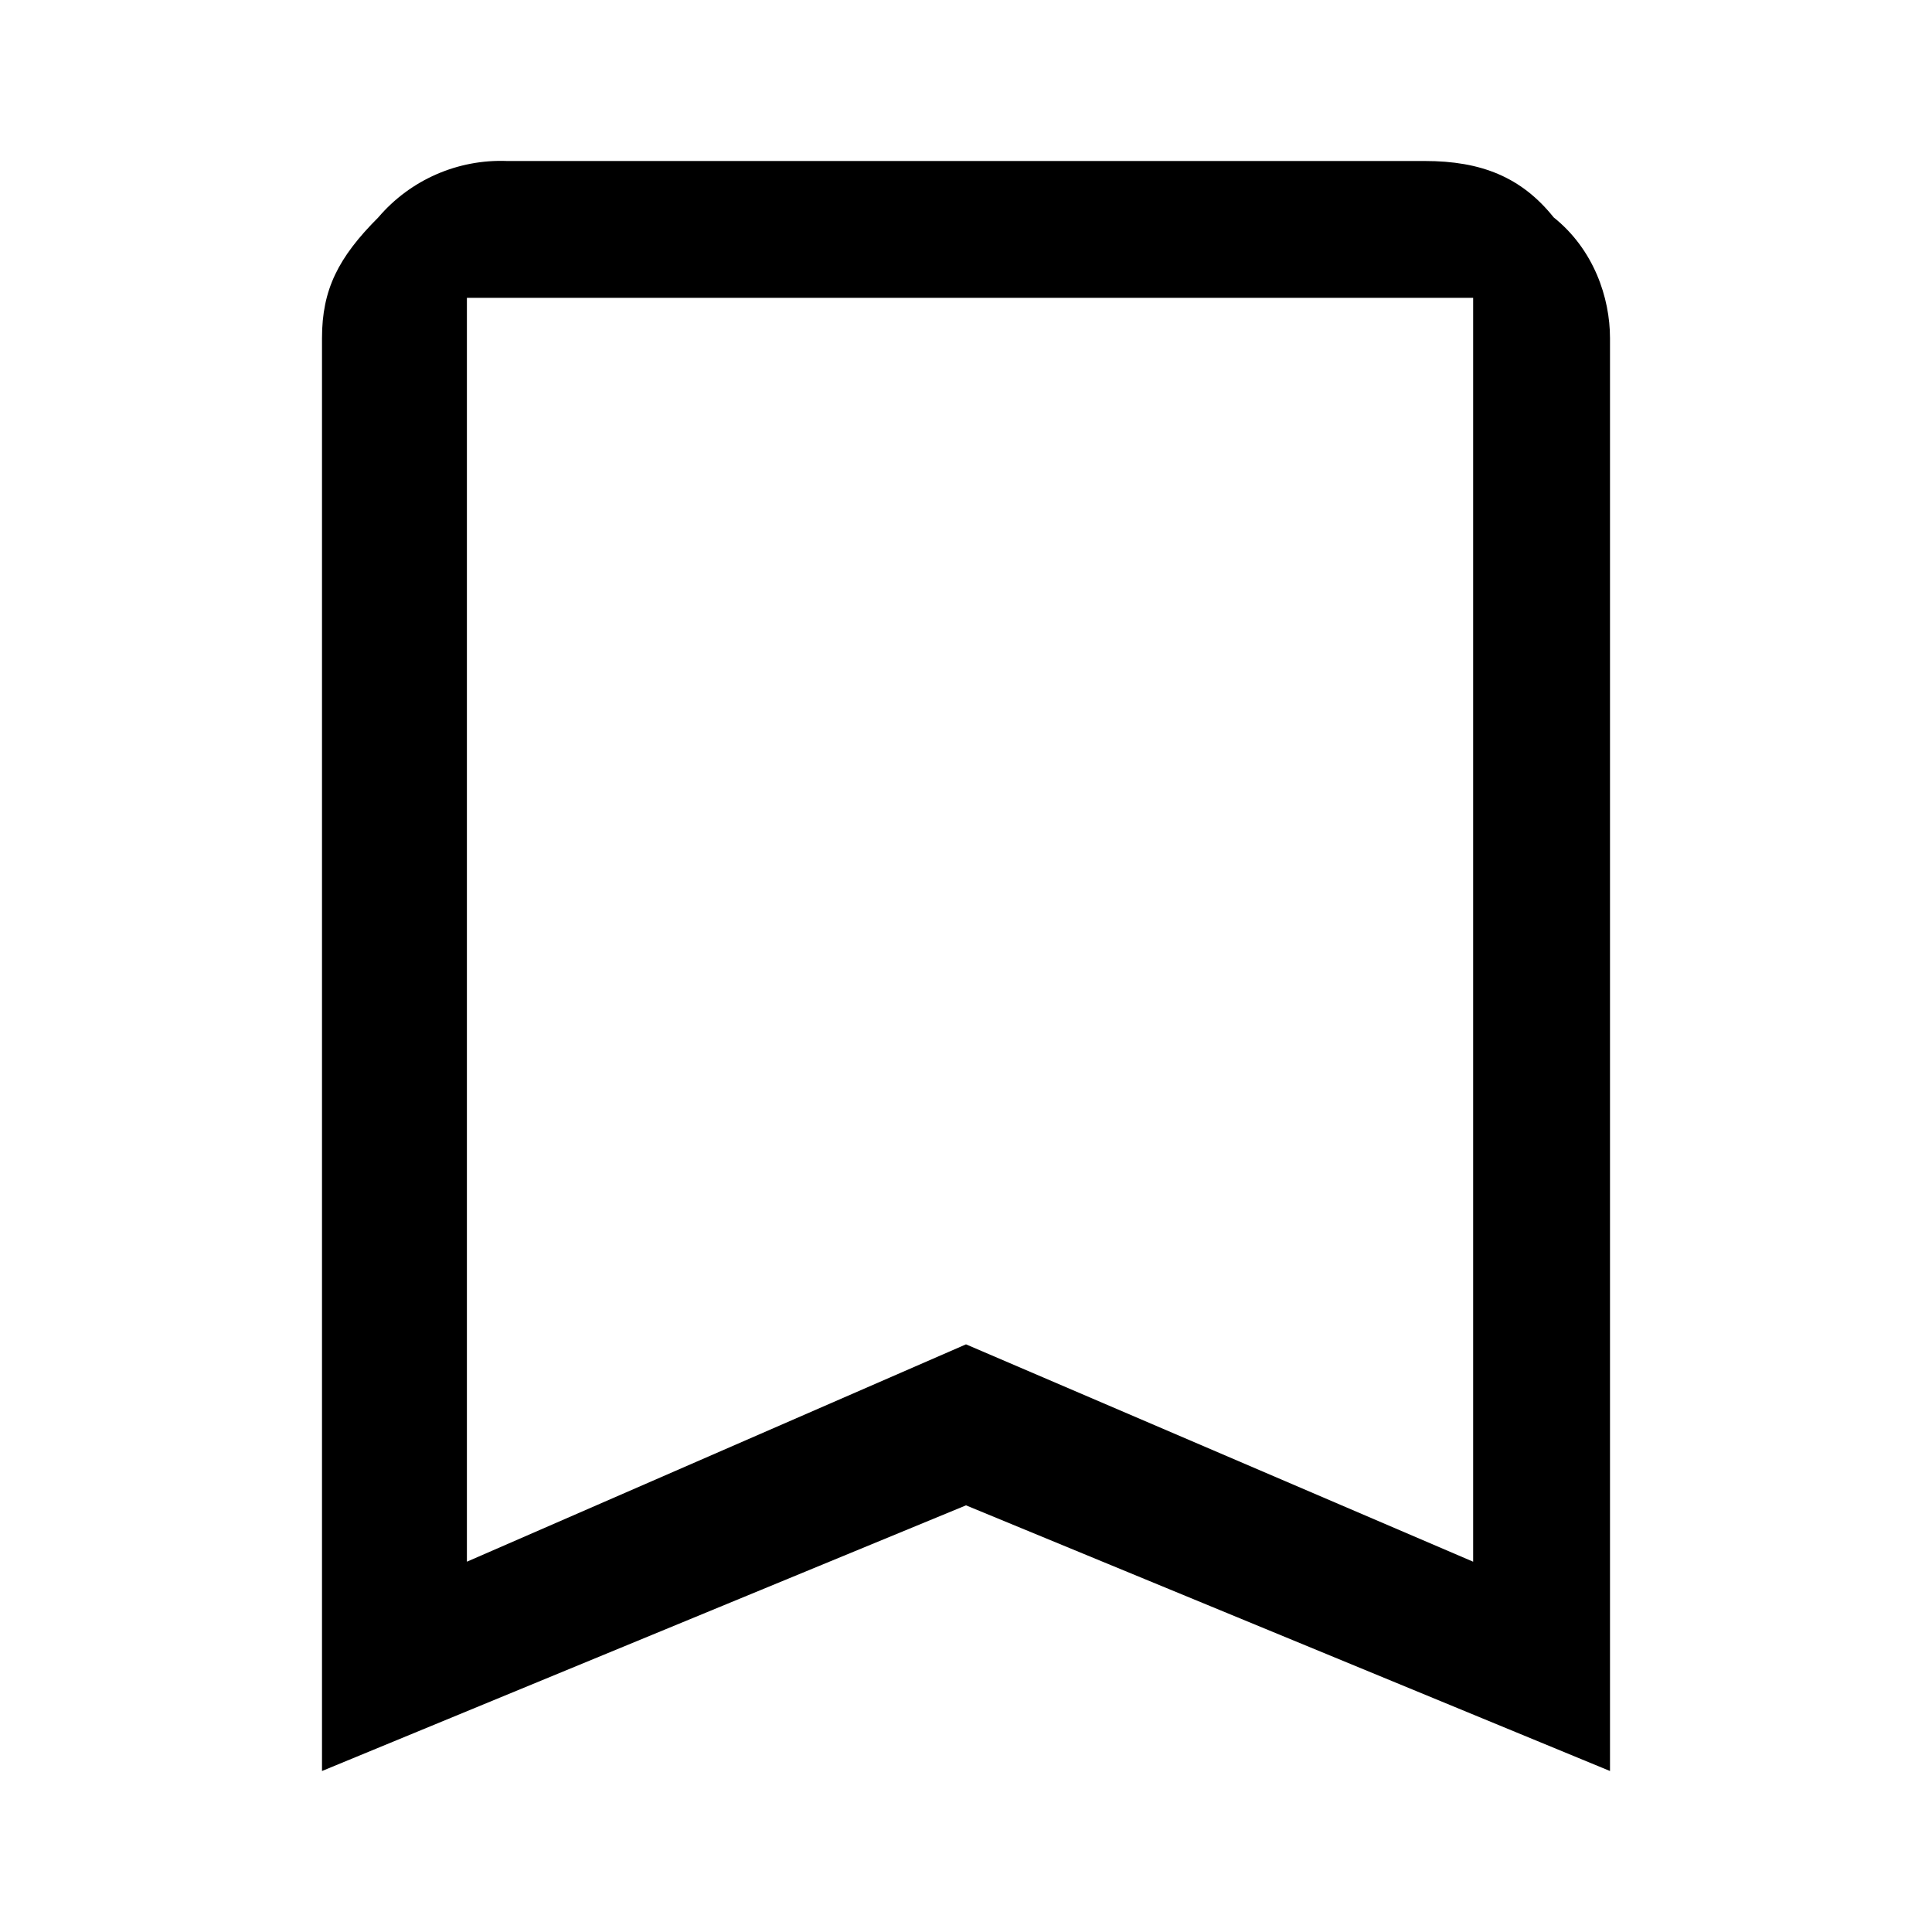
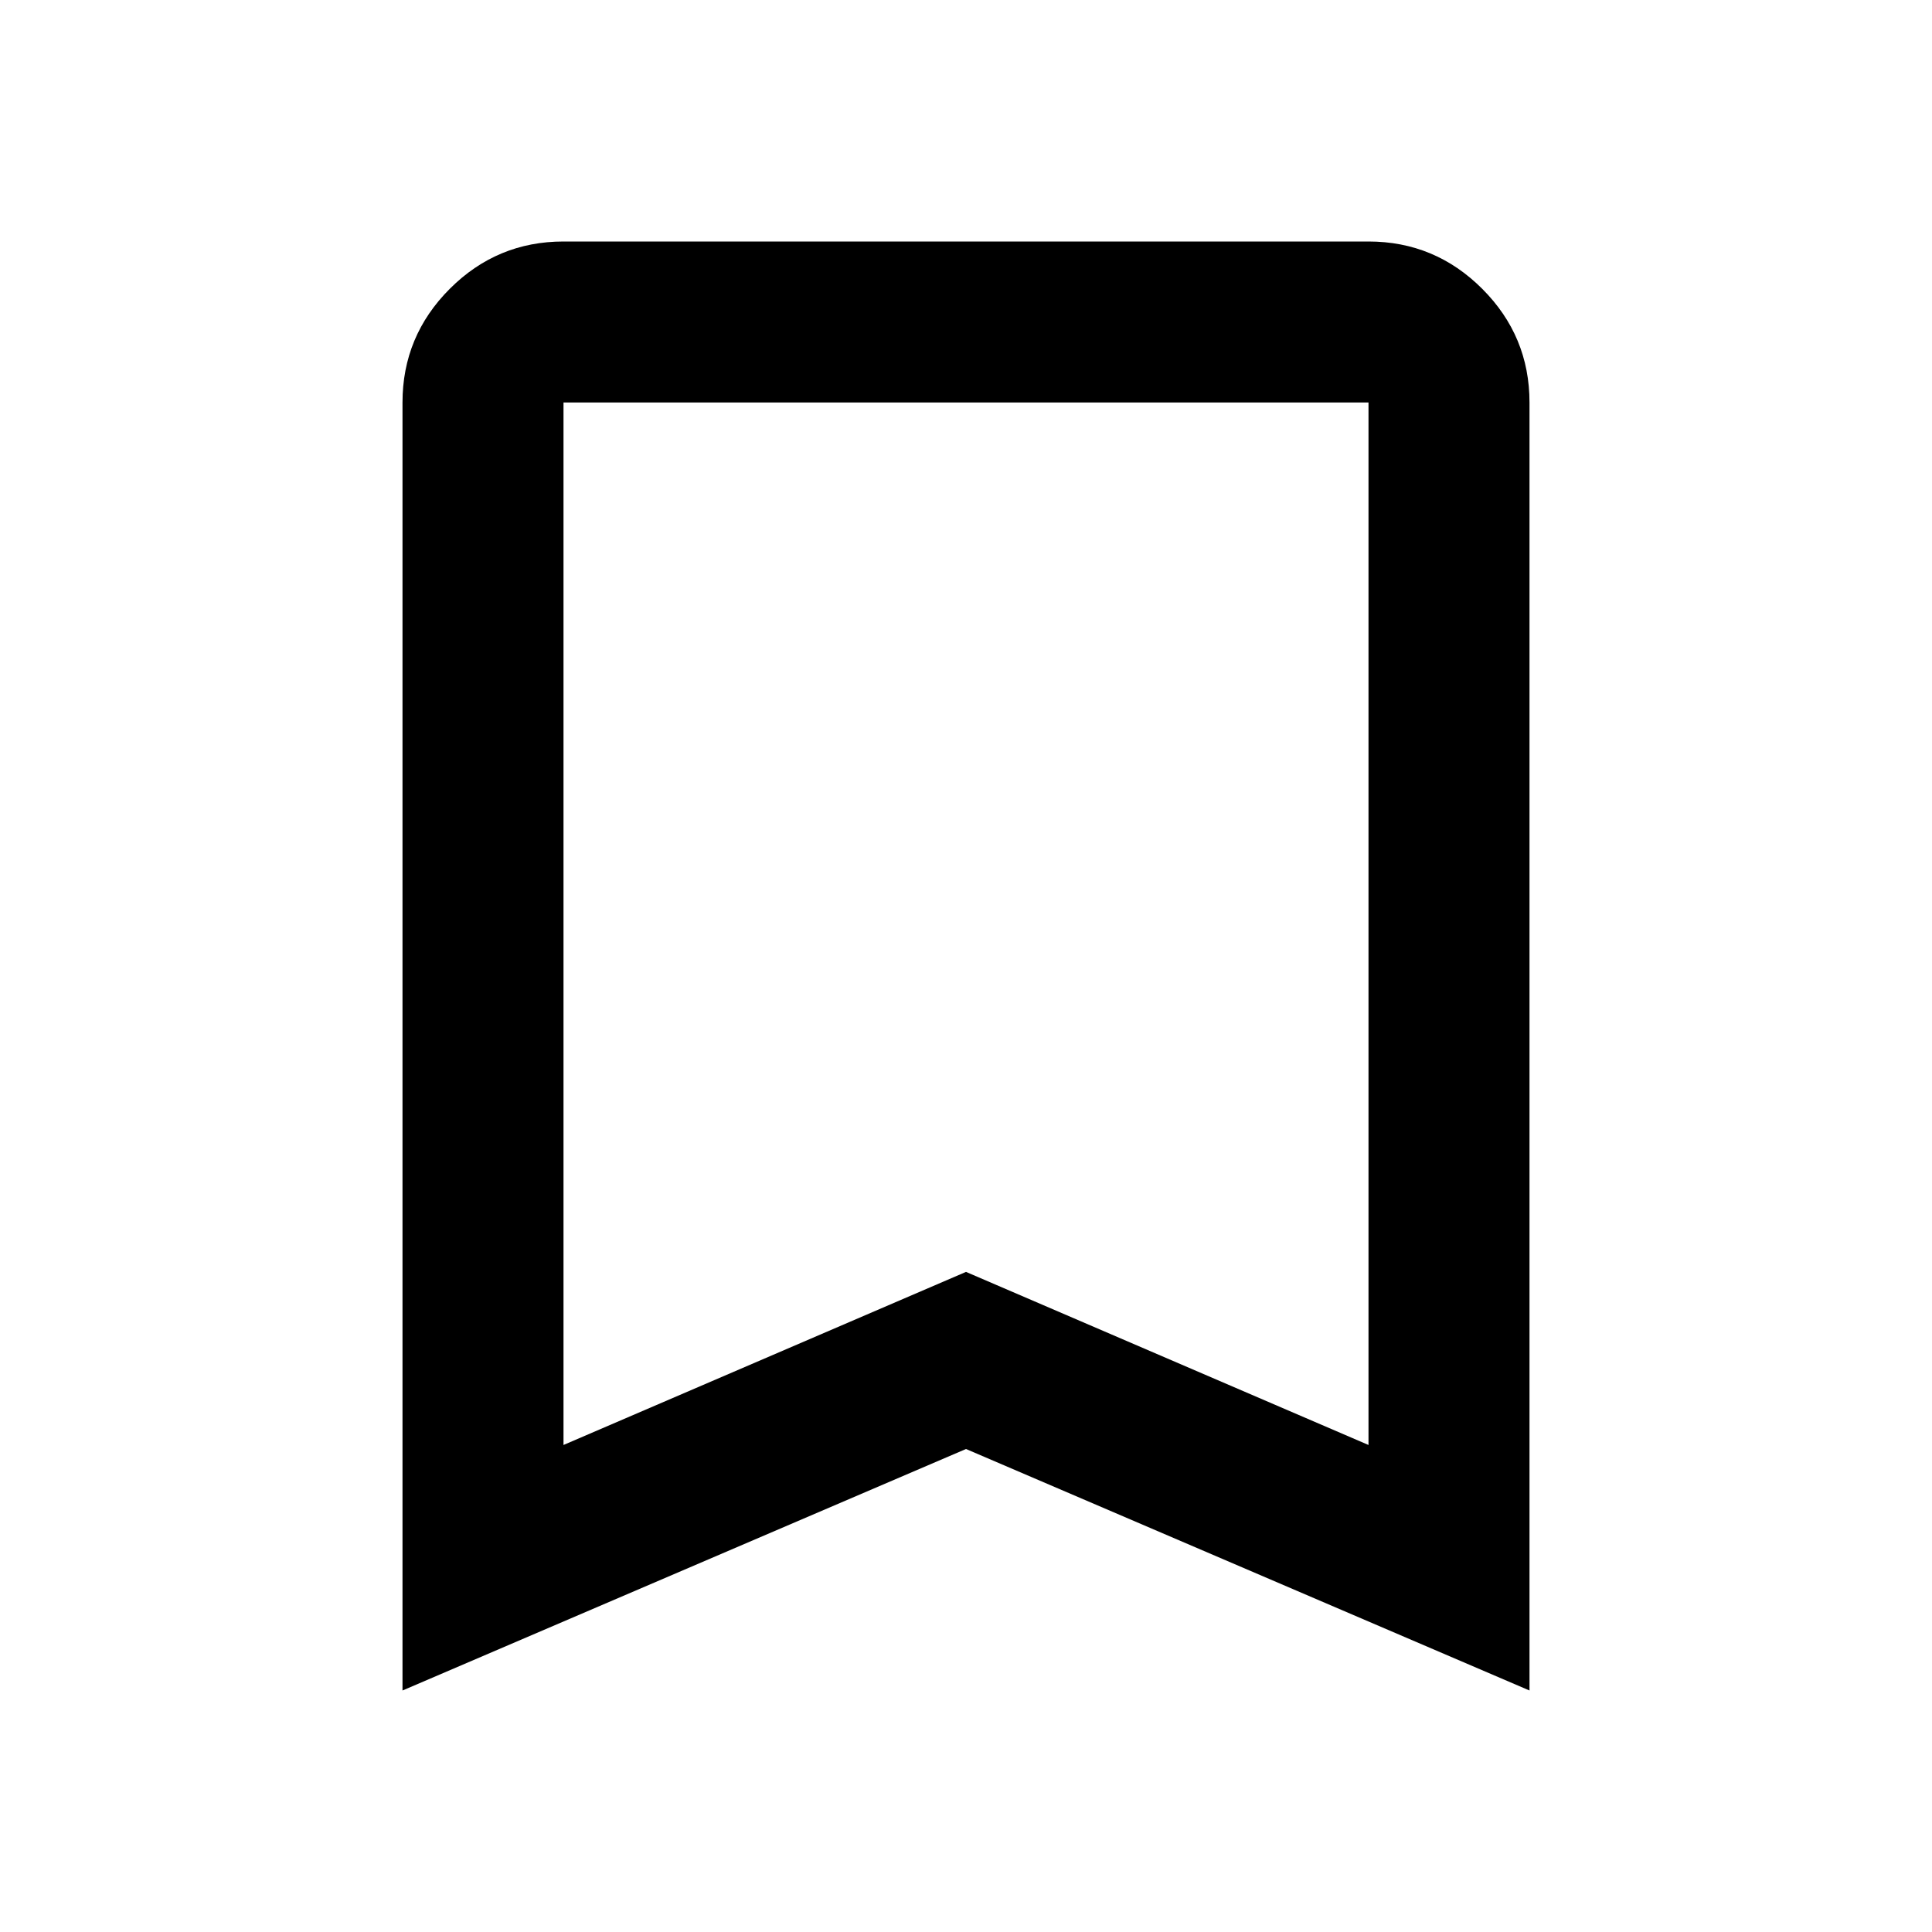
- <svg xmlns="http://www.w3.org/2000/svg" data-license="Apache License 2.0" data-source="Material Design" viewBox="0 0 24 24">
-   <path fill="currentColor" fill-rule="evenodd" d="M18.3 19.4V3.7H5.8v15.7l6.2-2.7 6.3 2.7ZM17.7 2c.7 0 1.2.2 1.6.7.5.4.7 1 .7 1.5V22l-8-3.3L4 22V4.2c0-.6.2-1 .7-1.5A2 2 0 0 1 6.3 2h11.4Z" />
+ <svg xmlns="http://www.w3.org/2000/svg" viewBox="0 0 24 24" data-license="CC-BY 4.0" data-source="Knowit">
+   <path d="M5 21V5c0-.55.196-1.021.588-1.413C5.979 3.196 6.45 3 7 3h10c.55 0 1.021.196 1.413.588C18.804 3.979 19 4.45 19 5v16l-7-3-7 3Zm2-3.05 5-2.15 5 2.15V5H7v12.95Z" />
</svg>
